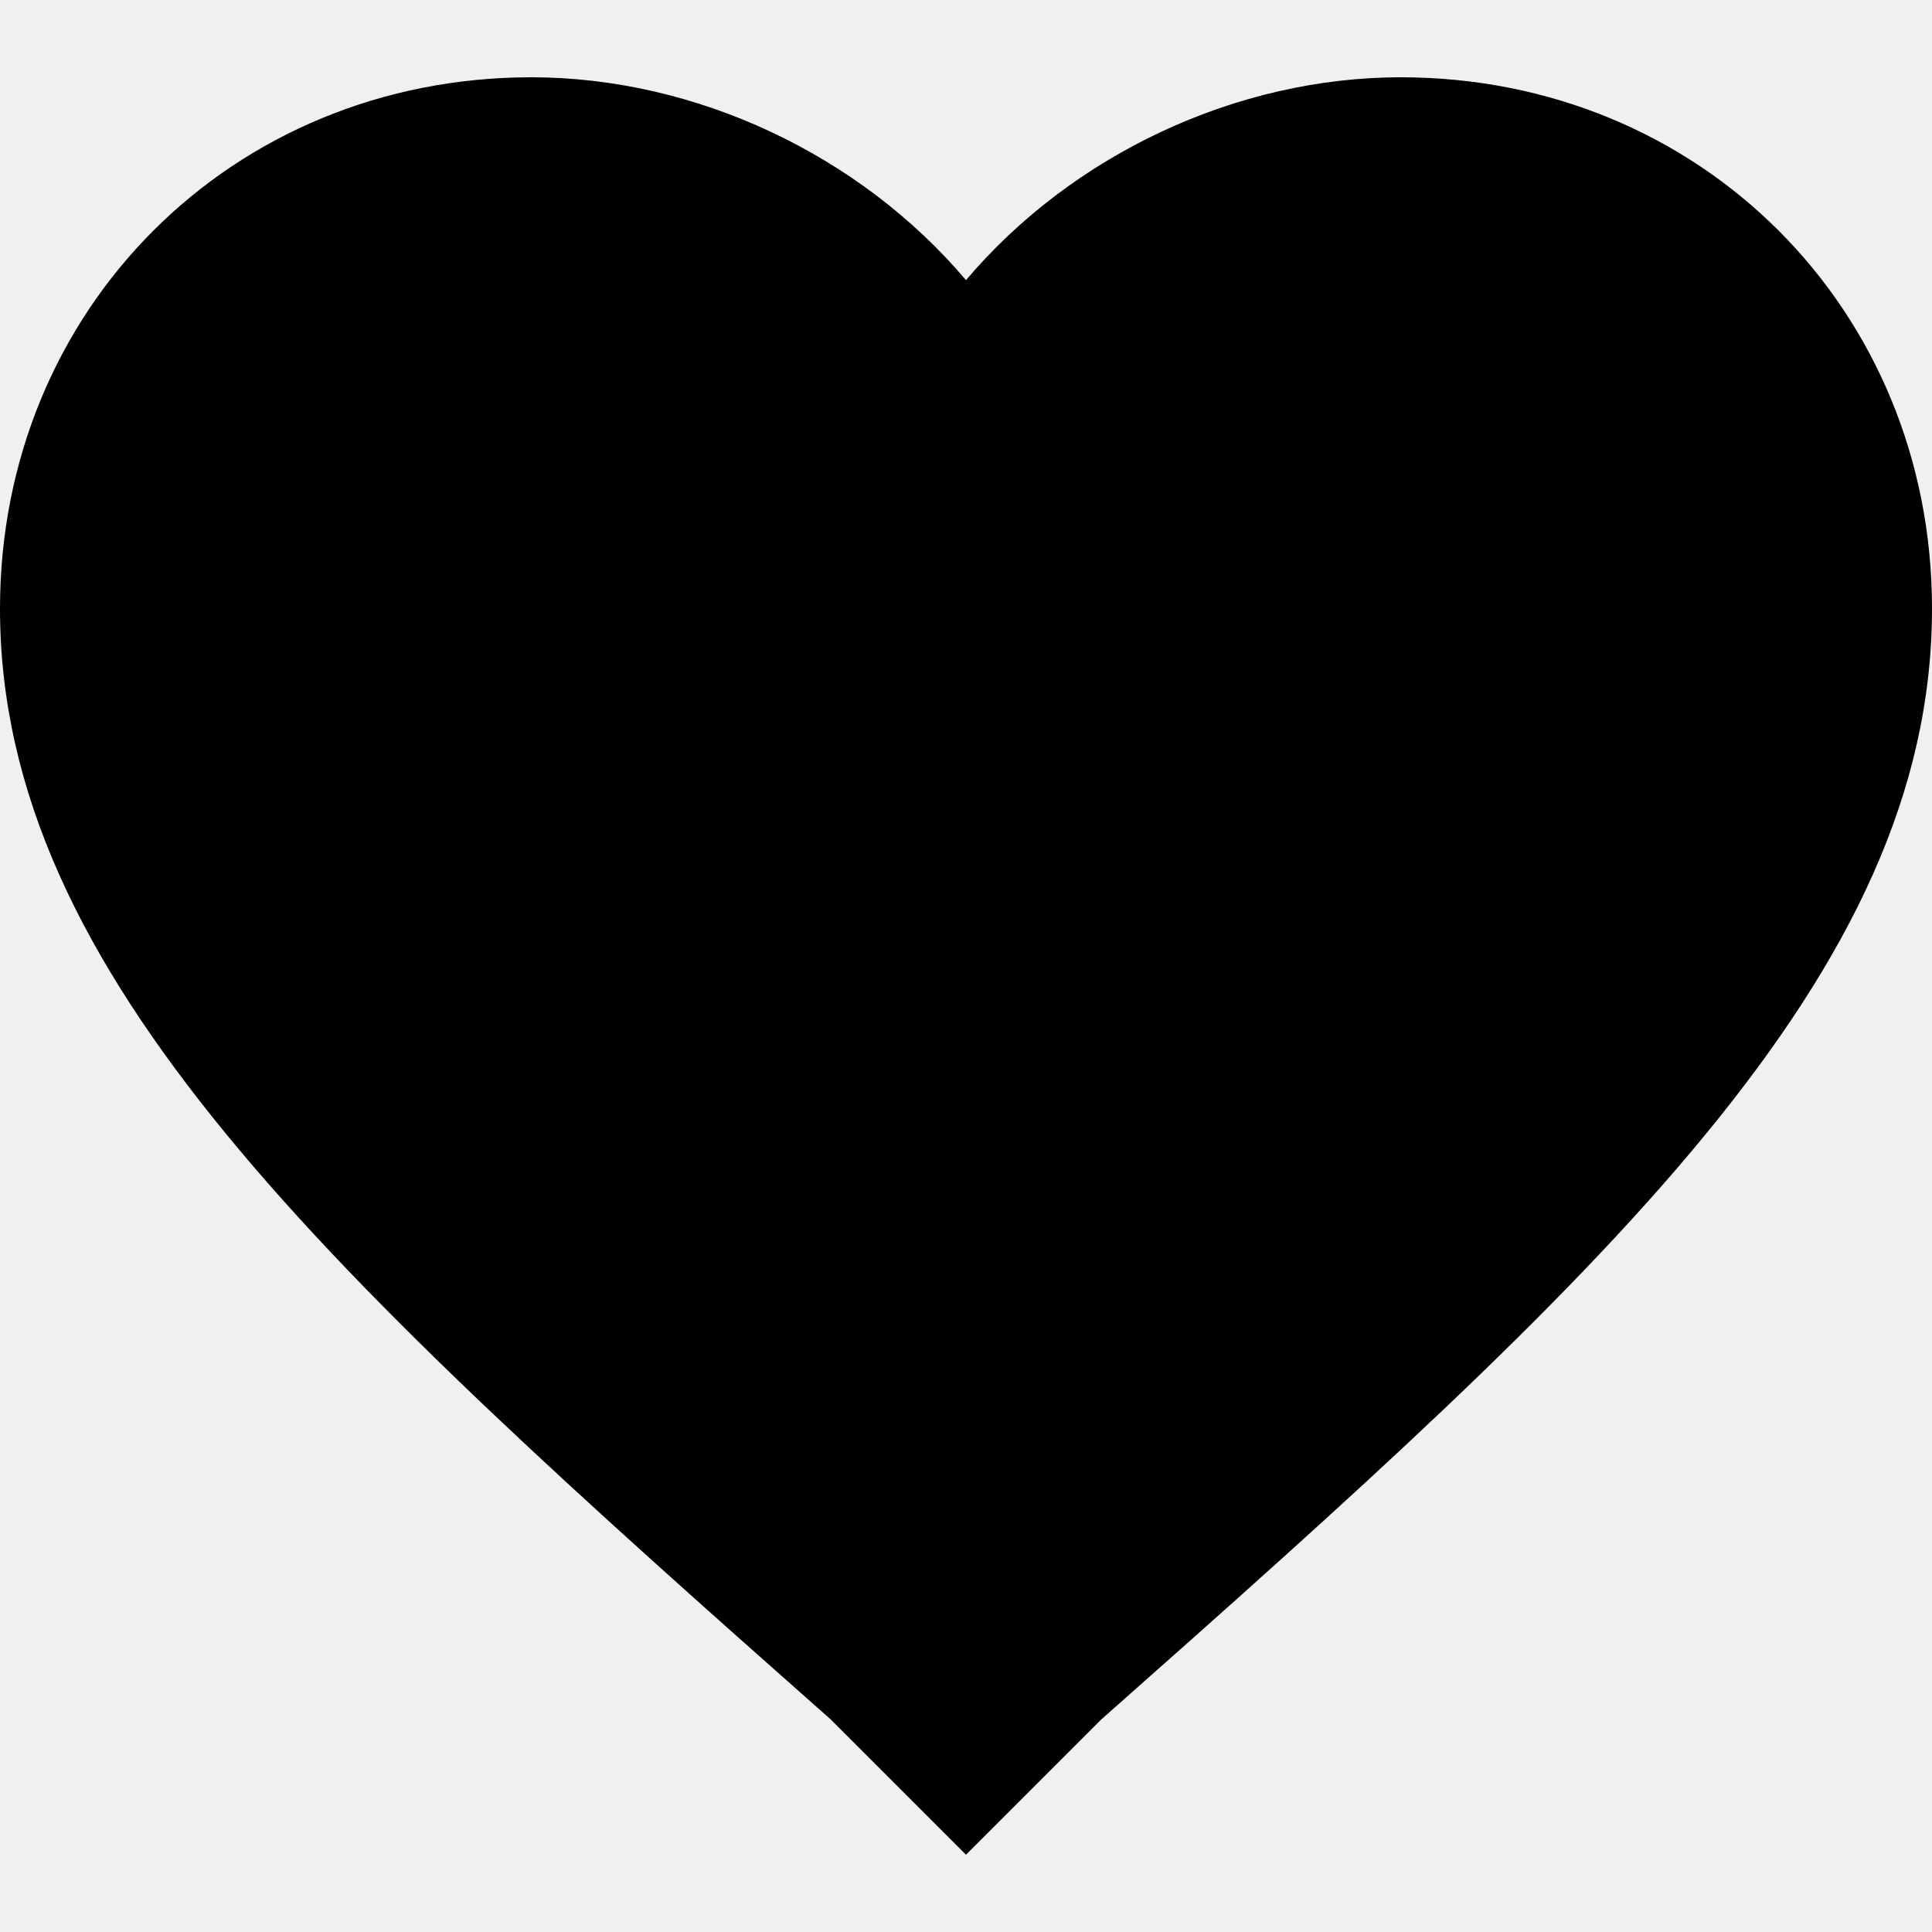
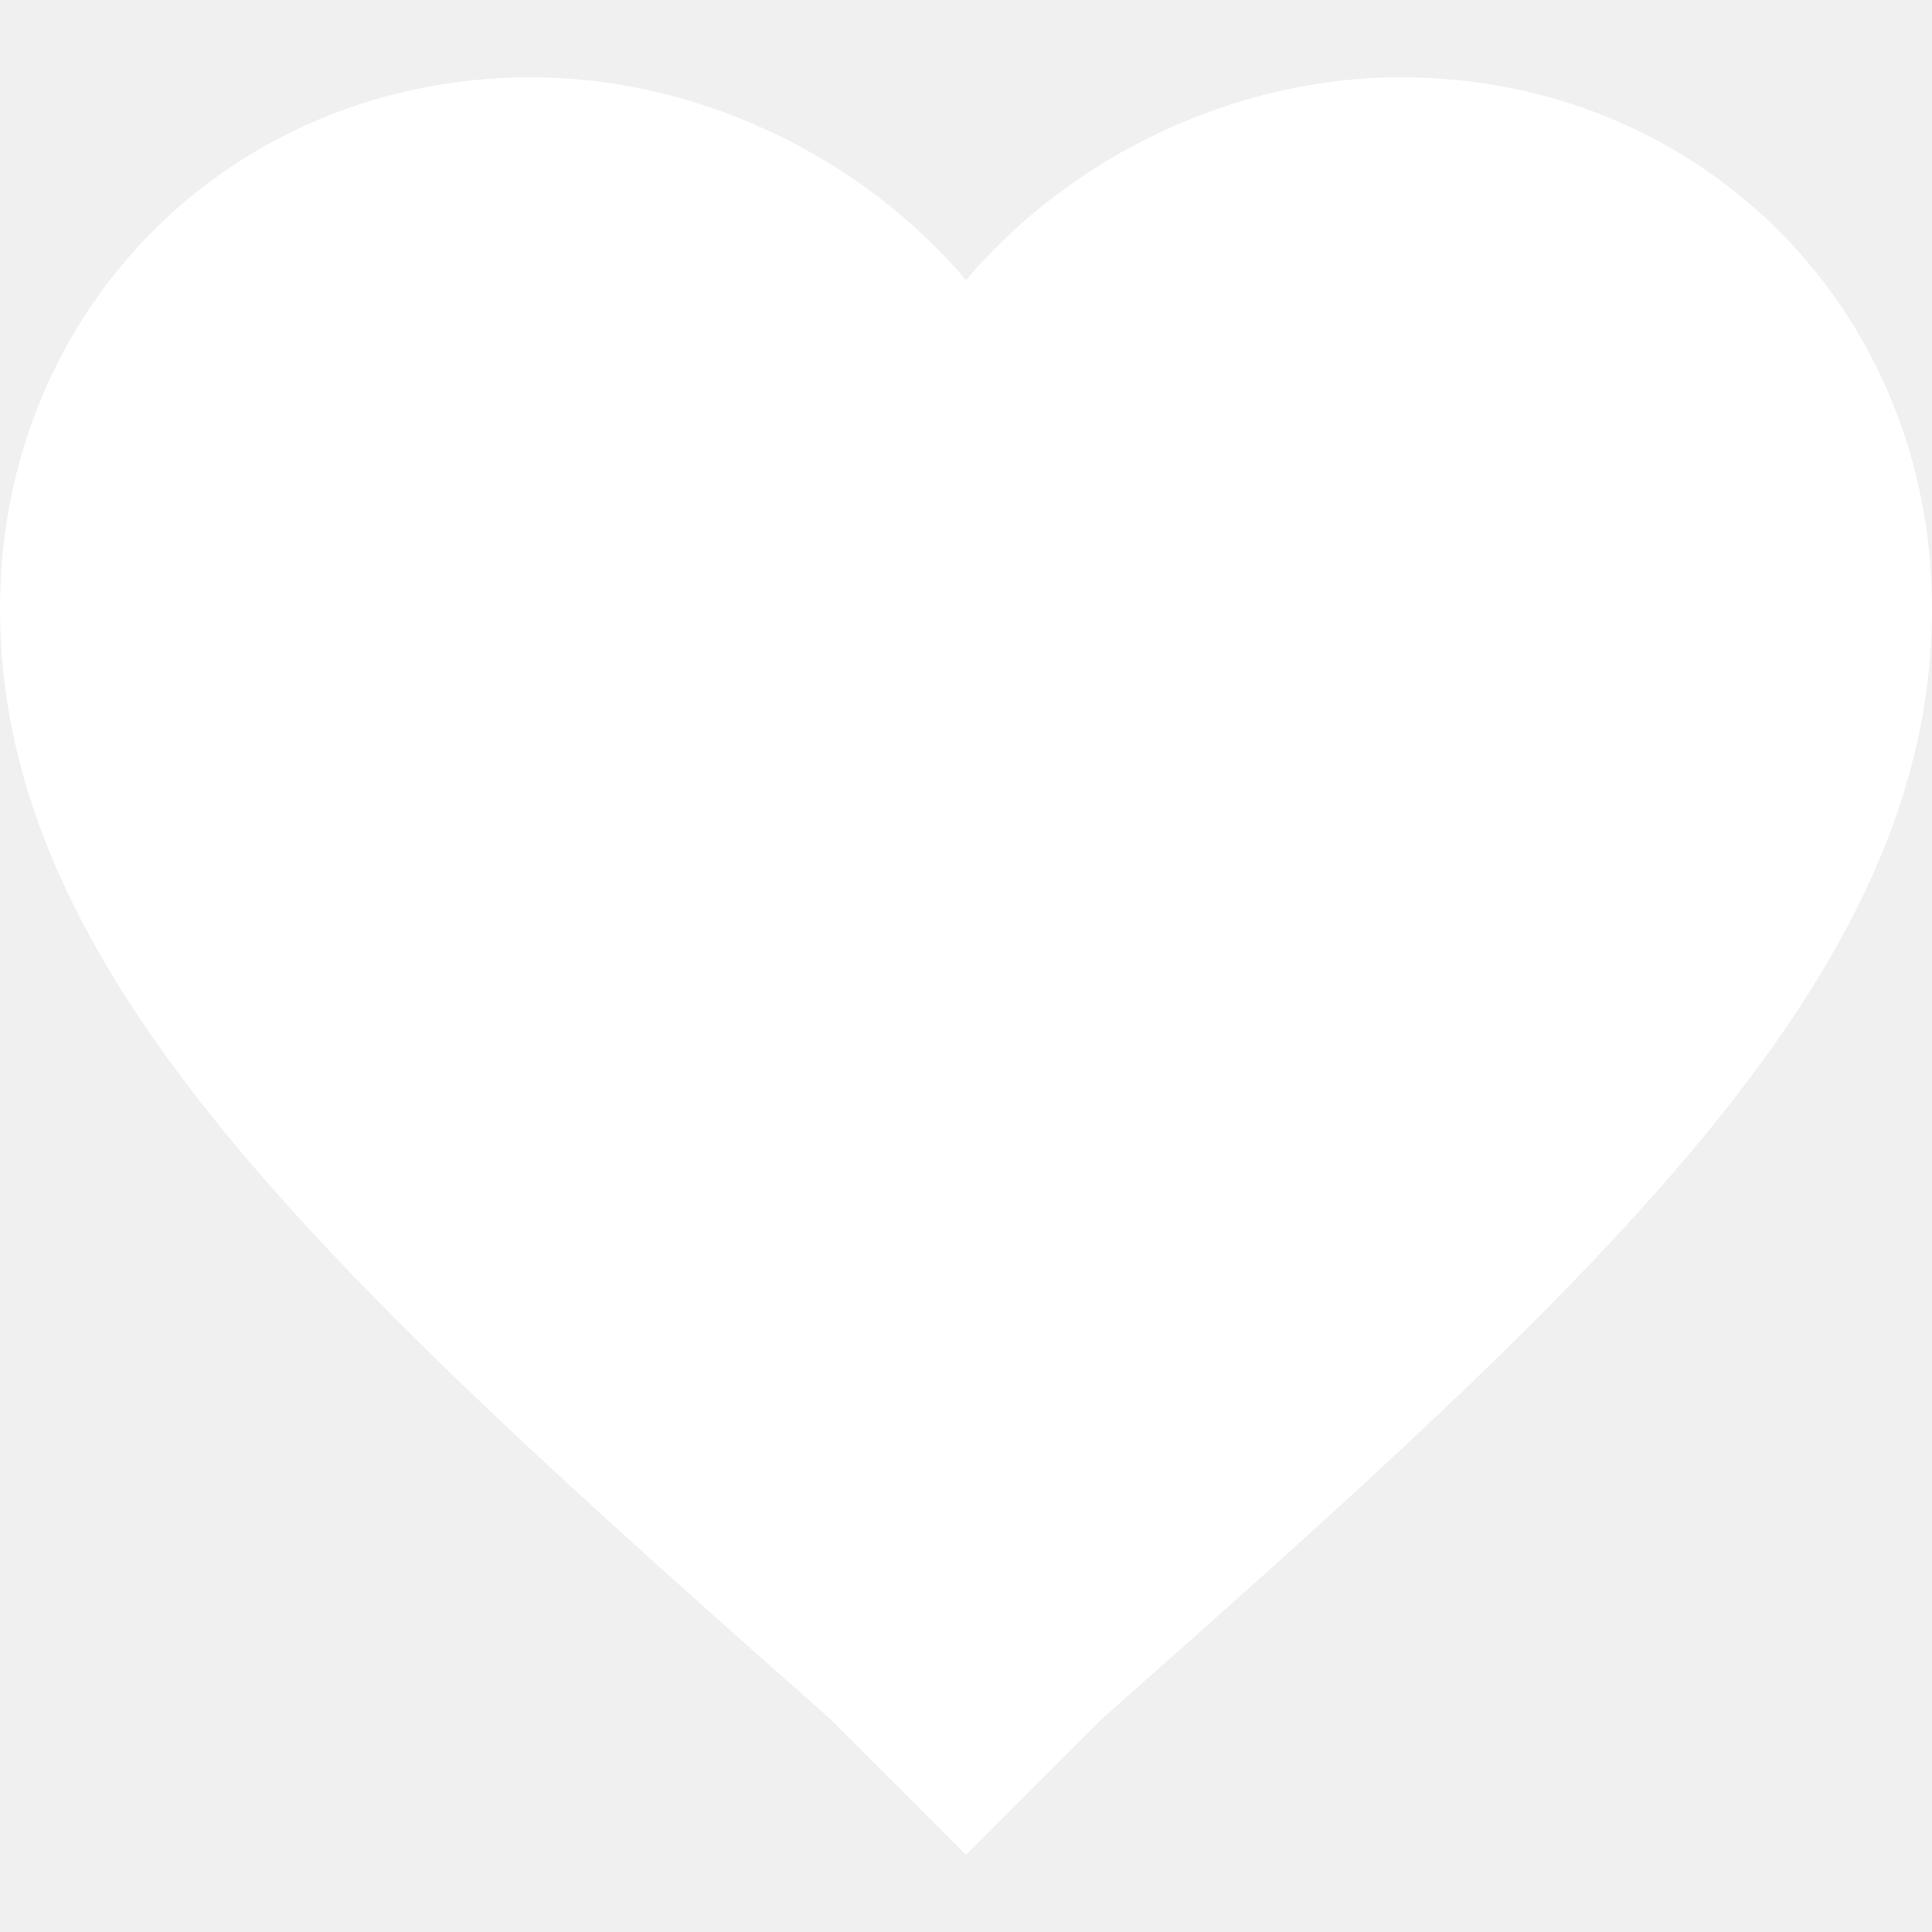
<svg xmlns="http://www.w3.org/2000/svg" width="24" height="24" viewBox="0 0 24 24" fill="none">
-   <path d="M12 23.04L10.32 21.36C4.08 15.84 0 12.12 0 7.56C0 3.84 2.88 0.96 6.6 0.96C8.64 0.96 10.68 1.92 12 3.48C13.32 1.92 15.36 0.96 17.4 0.96C21.12 0.96 24 3.84 24 7.56C24 12.12 19.92 15.84 13.68 21.36L12 23.04Z" fill="black" />
+   <path d="M12 23.04L10.32 21.36C4.08 15.84 0 12.12 0 7.56C0 3.84 2.88 0.96 6.6 0.96C8.64 0.96 10.68 1.92 12 3.48C13.32 1.92 15.36 0.96 17.4 0.96C21.12 0.96 24 3.84 24 7.56C24 12.12 19.92 15.84 13.68 21.36L12 23.04Z" fill="white" />
</svg>
